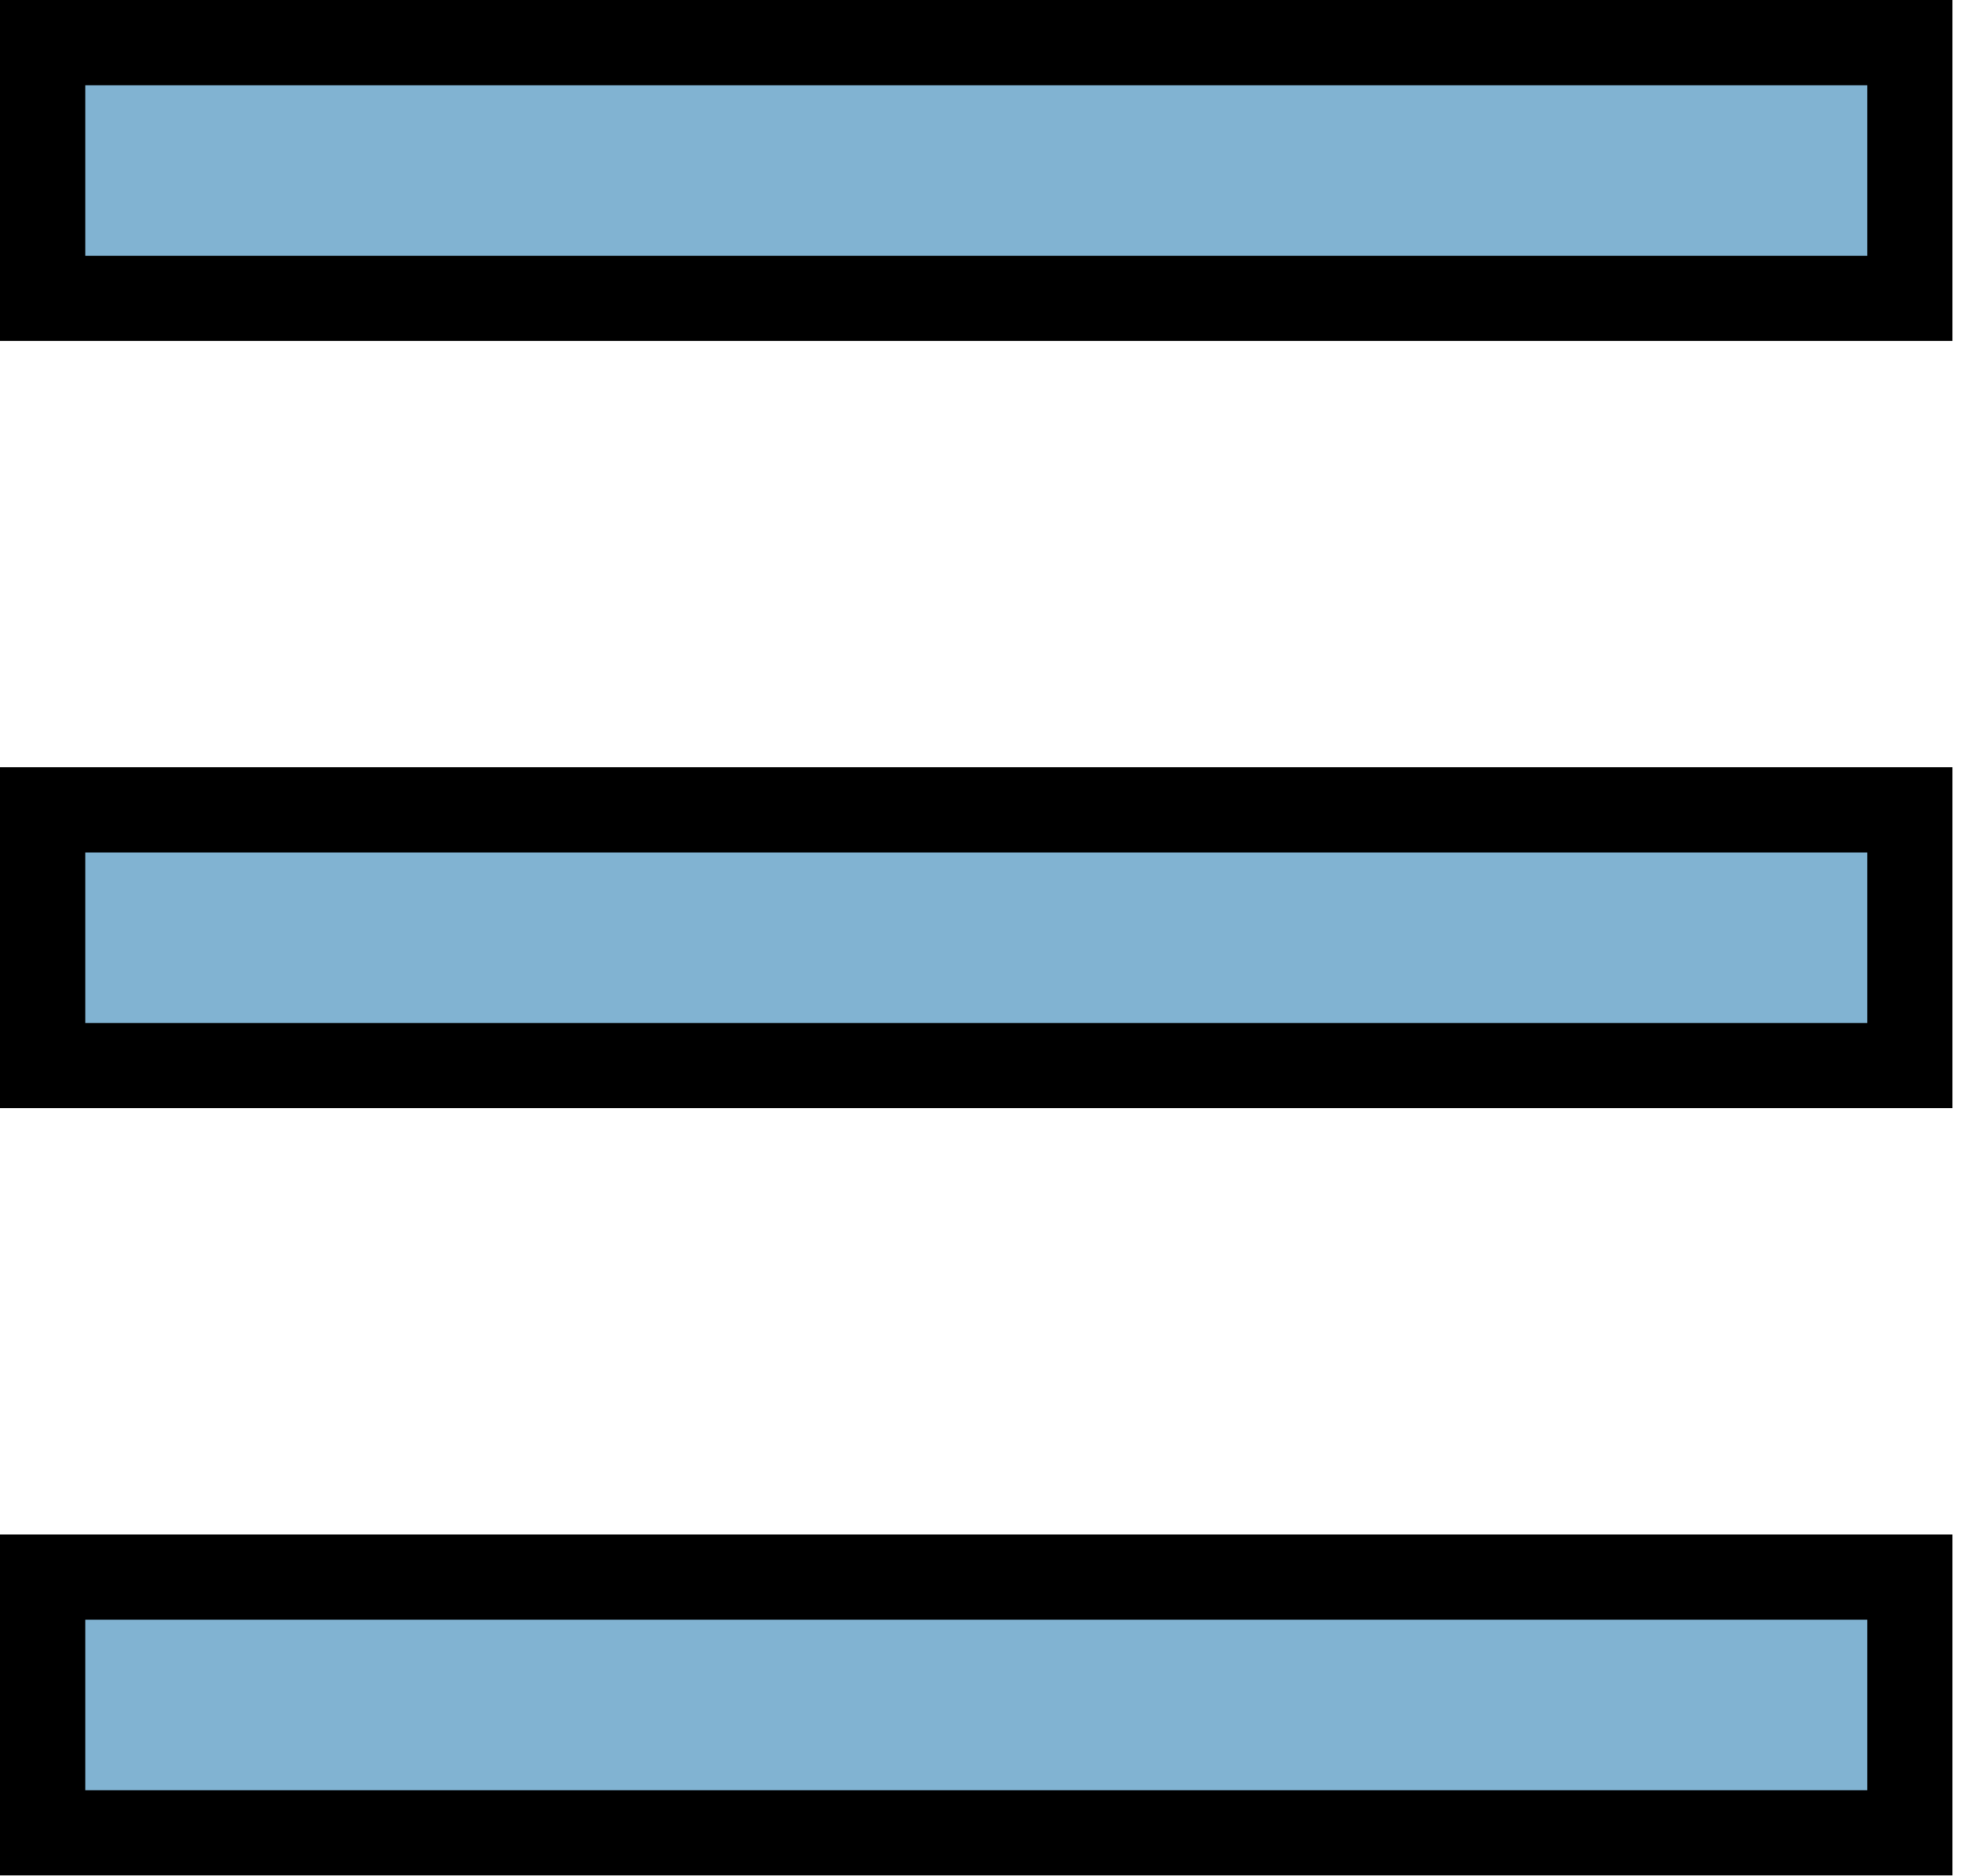
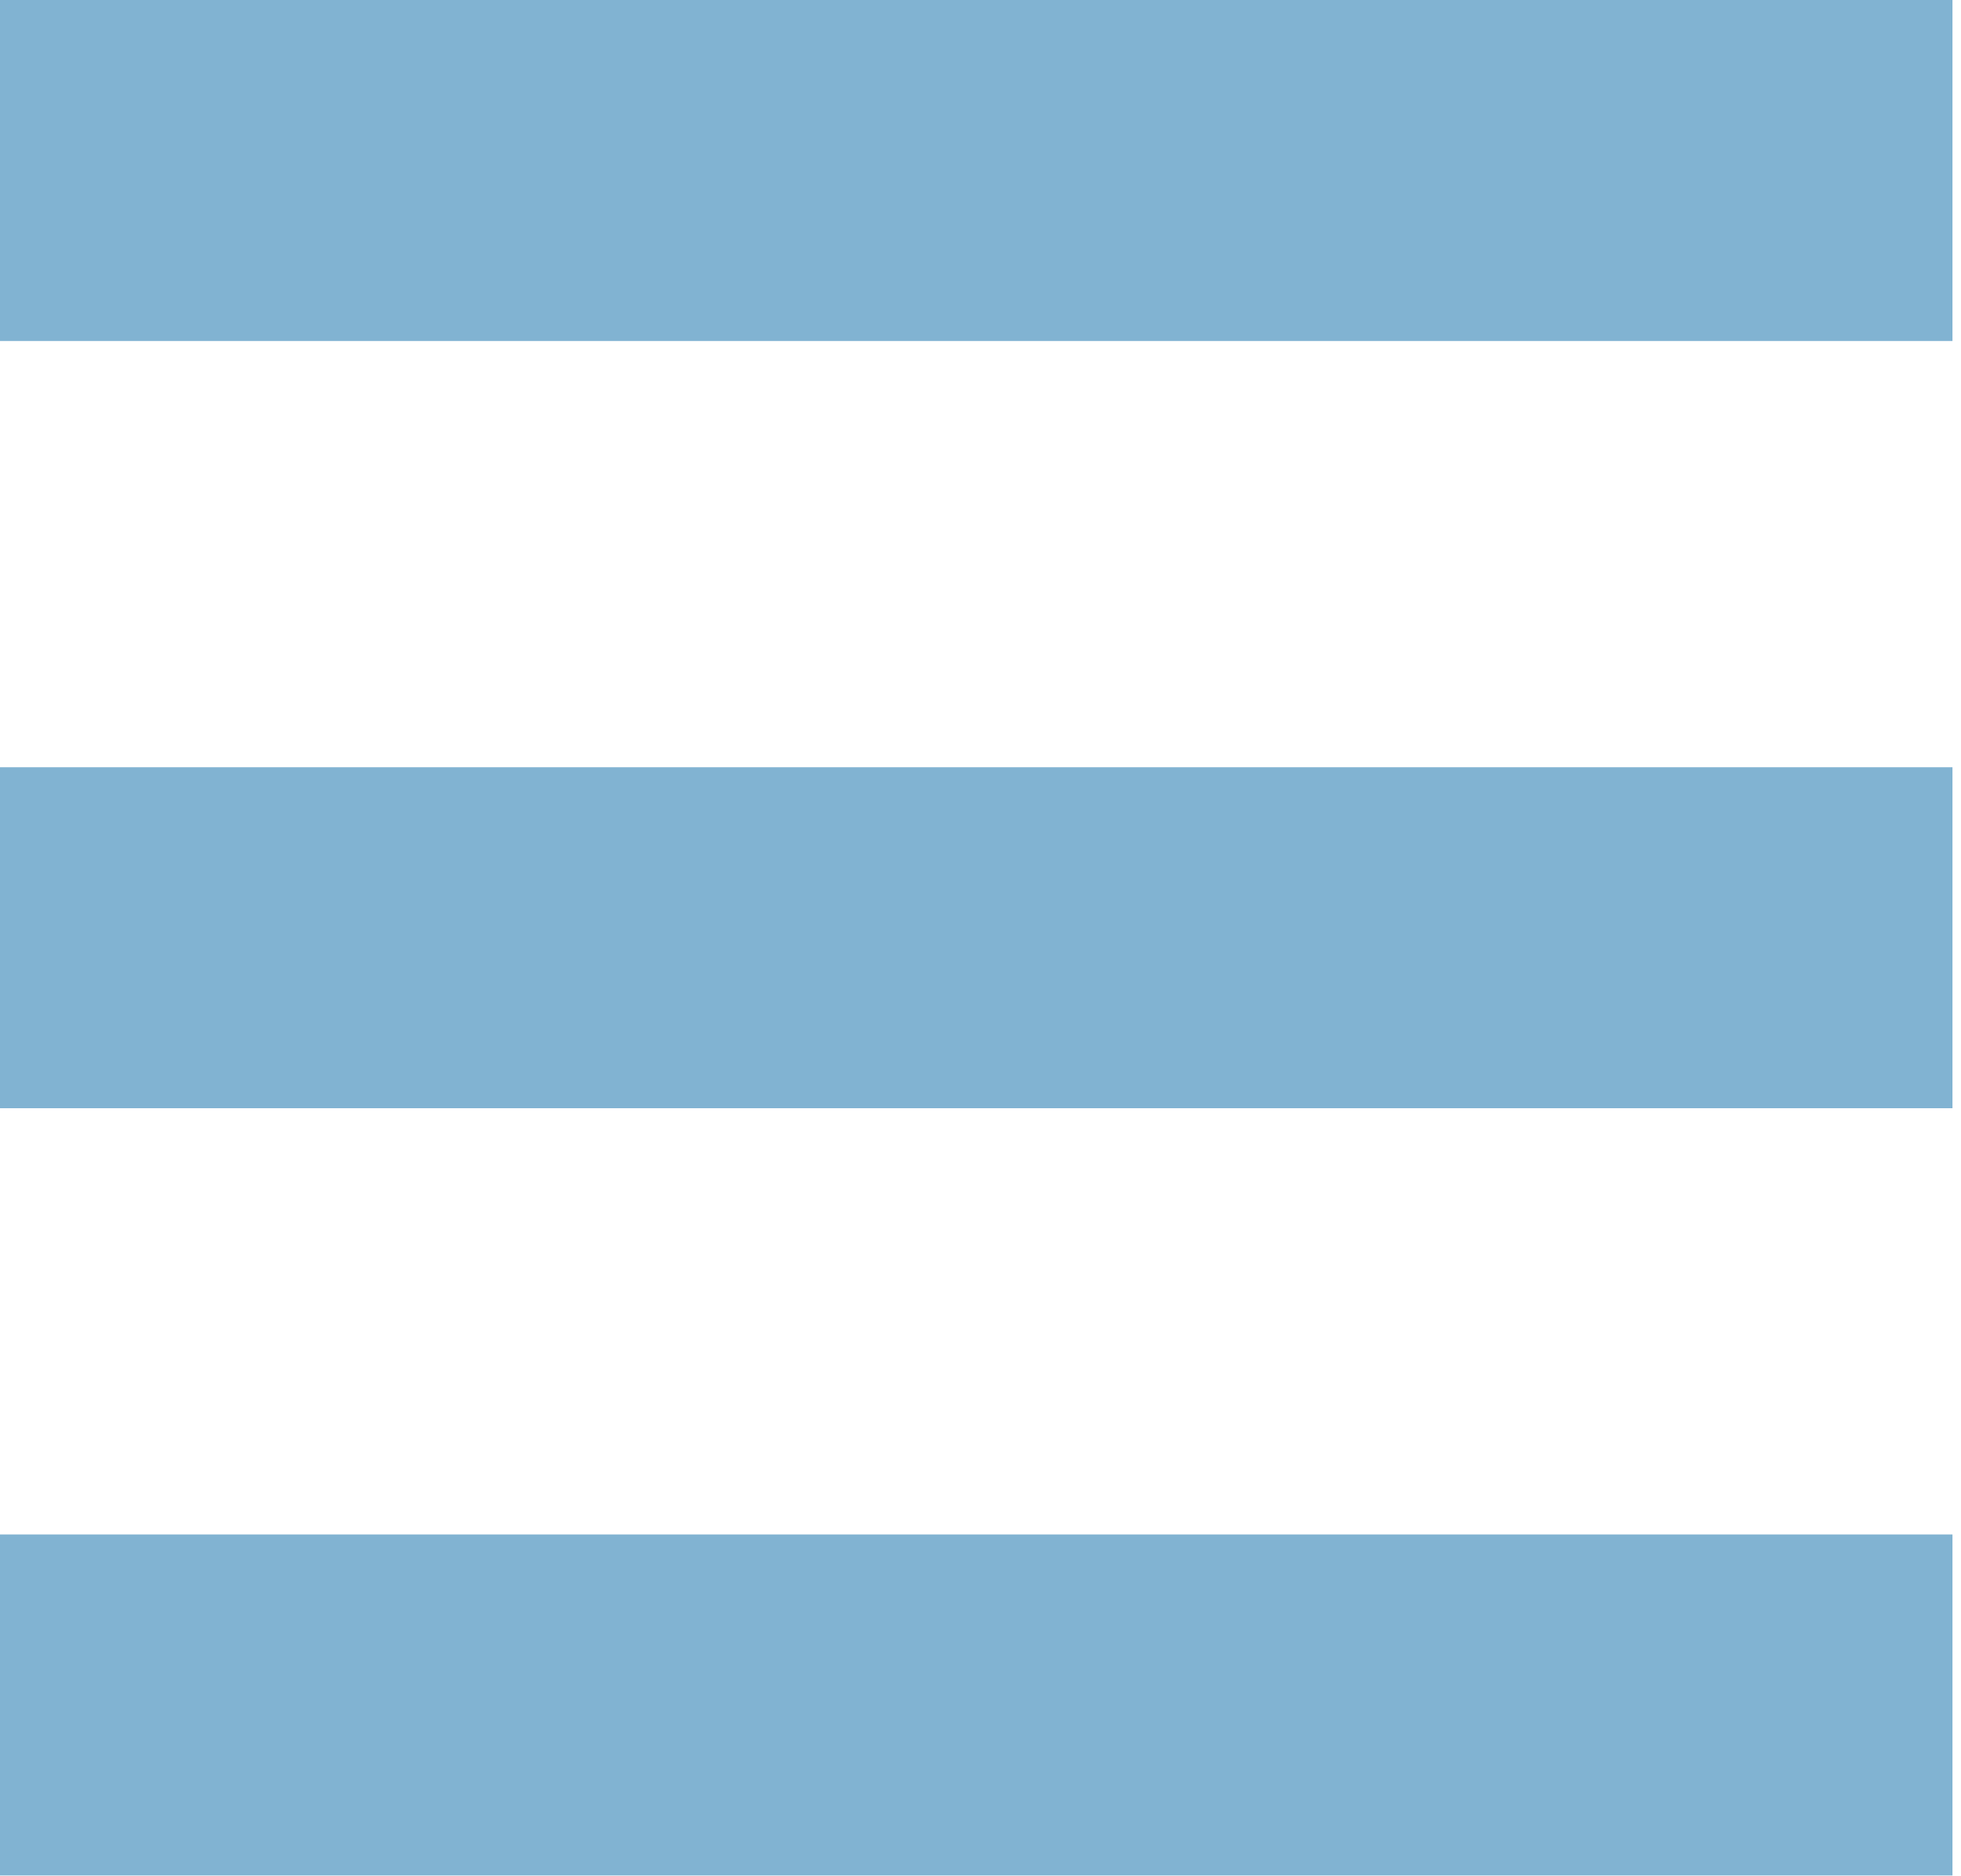
<svg xmlns="http://www.w3.org/2000/svg" width="23" height="22" viewBox="0 0 23 22" fill="none">
-   <path d="M0.5 3.5V0.5H22.4V3.5H0.5Z" fill="#81B3D2" stroke="black" />
-   <path d="M0.5 12.5V9.5H22.4V12.5H0.5Z" fill="#81B3D2" stroke="black" />
-   <path d="M0.5 21.5V18.5H22.4V21.5H0.5Z" fill="#81B3D2" stroke="black" />
+   <path d="M22.9 0H0V4H22.9V0Z" fill="#81B3D2" />
+   <path d="M22.9 9H0V13H22.9V9Z" fill="#81B3D2" />
+   <path d="M22.9 18H0V22H22.9V18Z" fill="#81B3D2" />
</svg>
